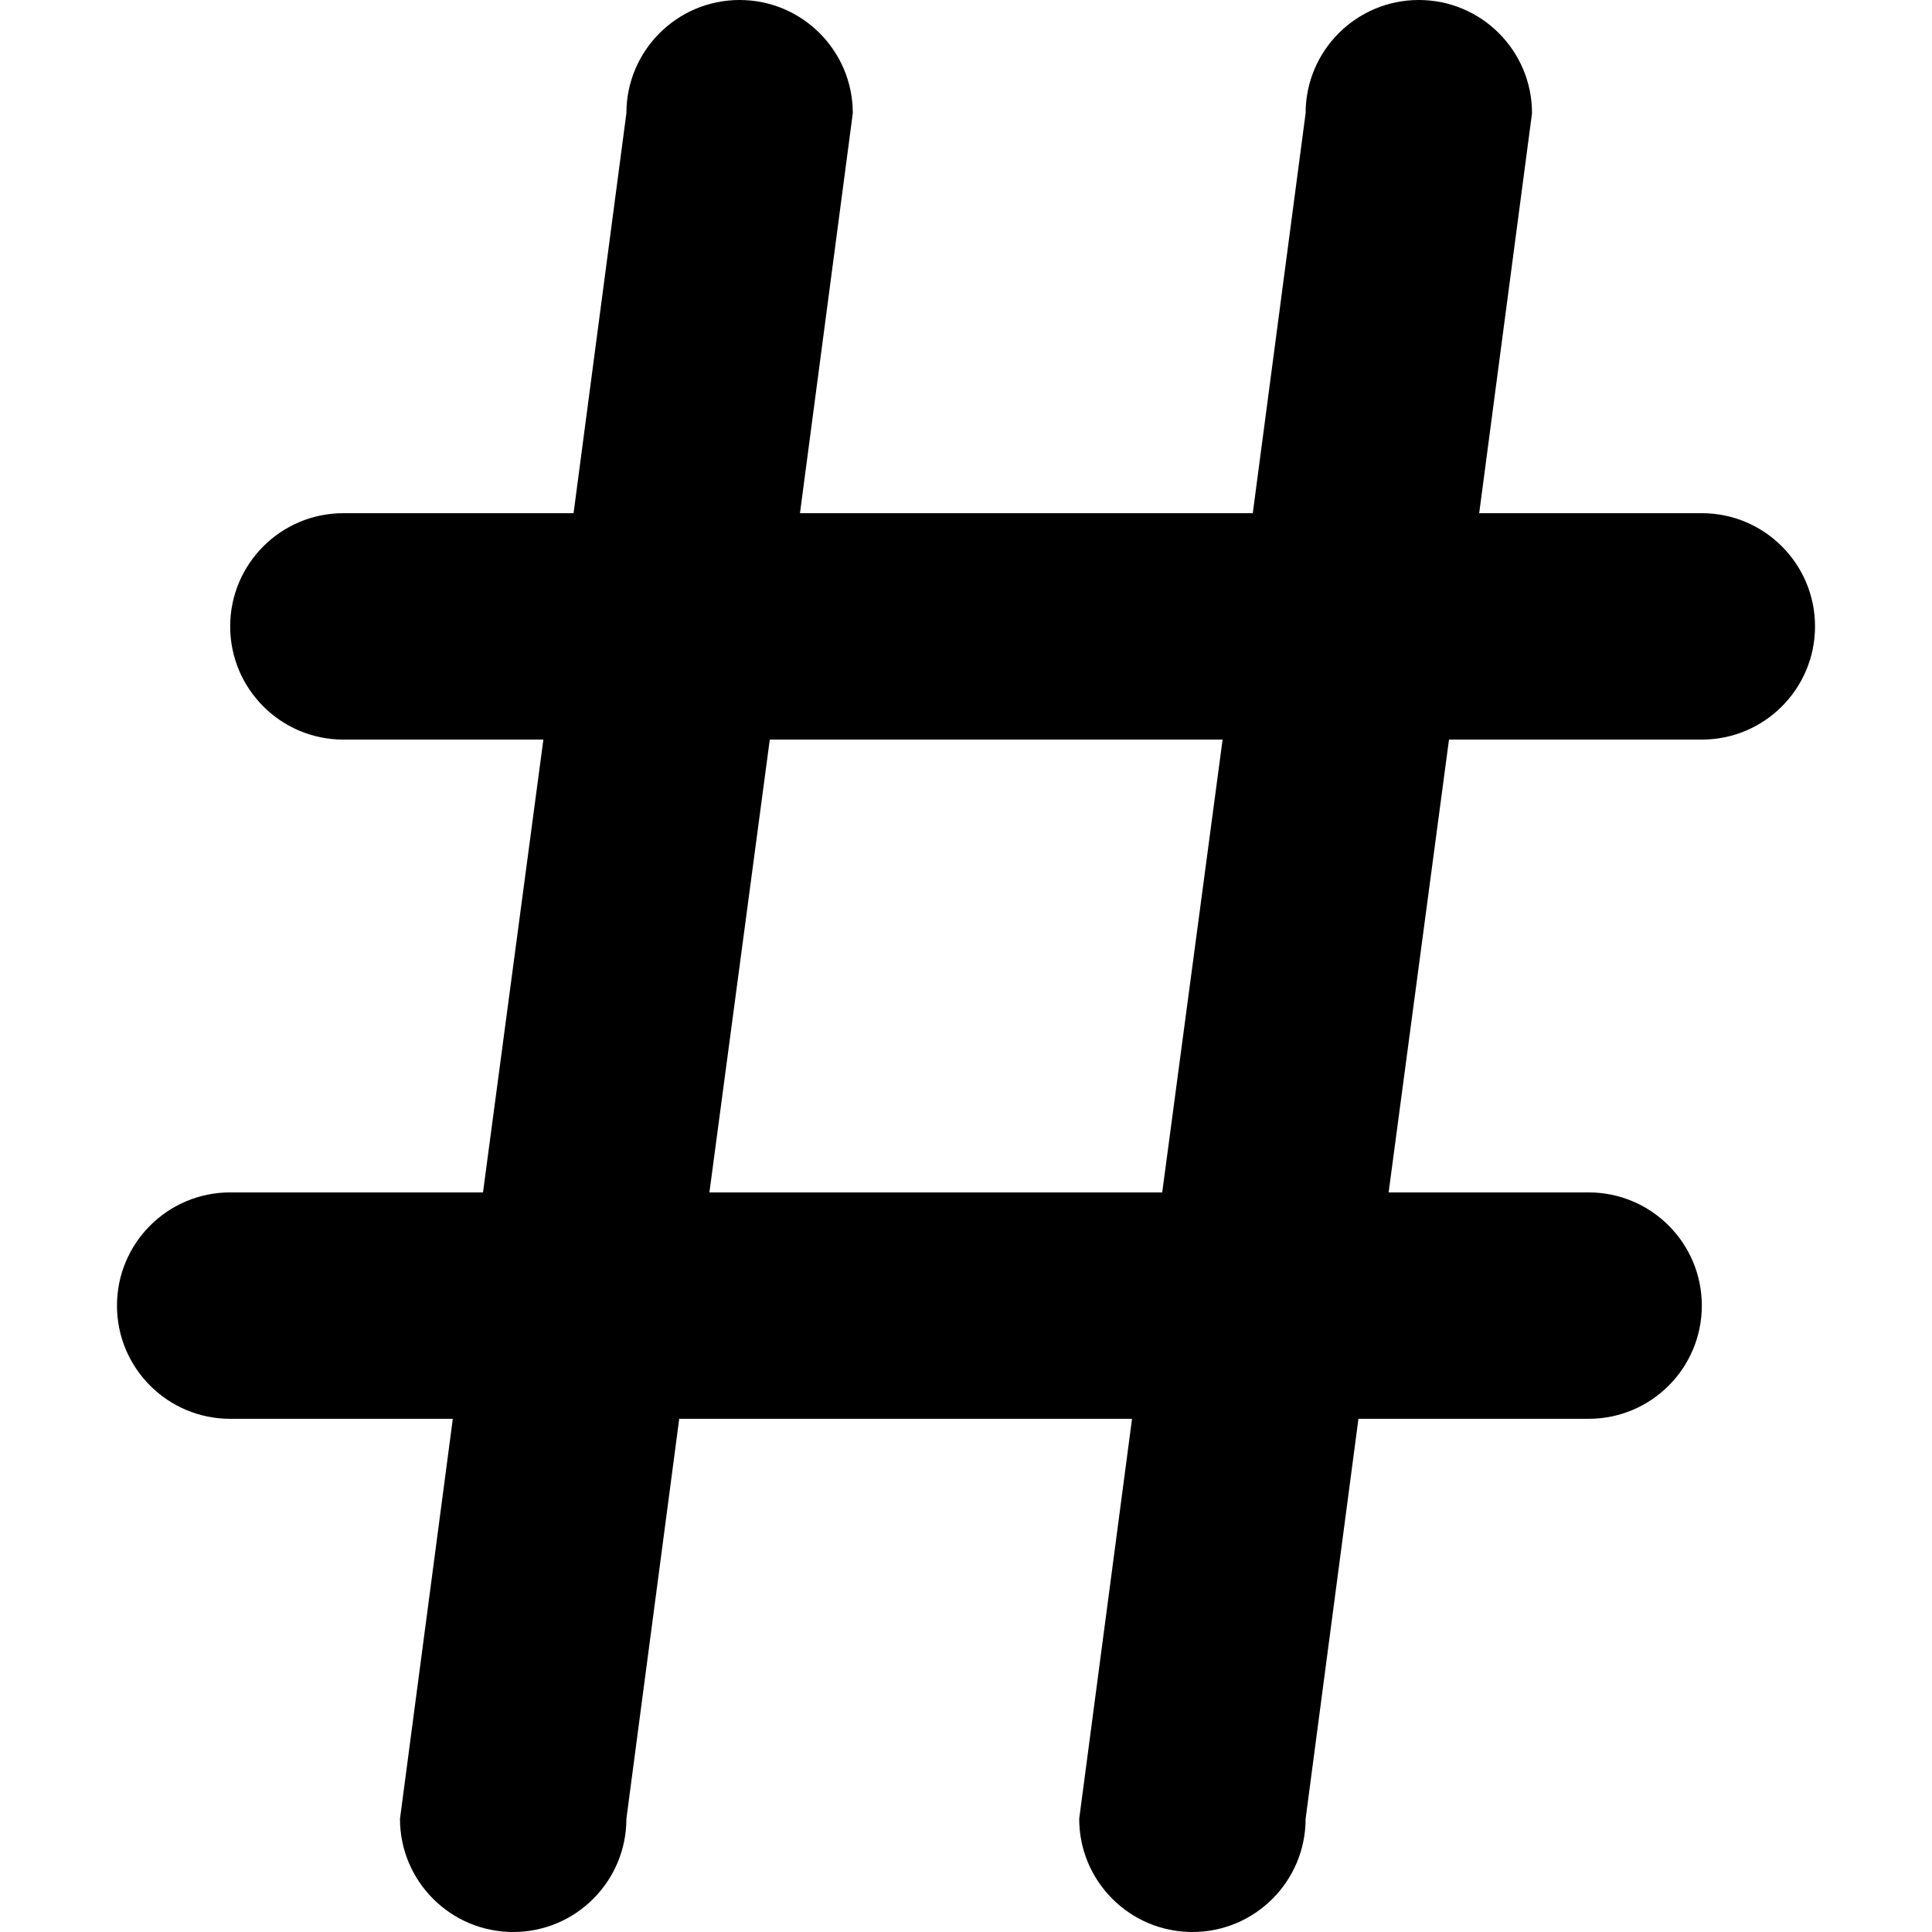
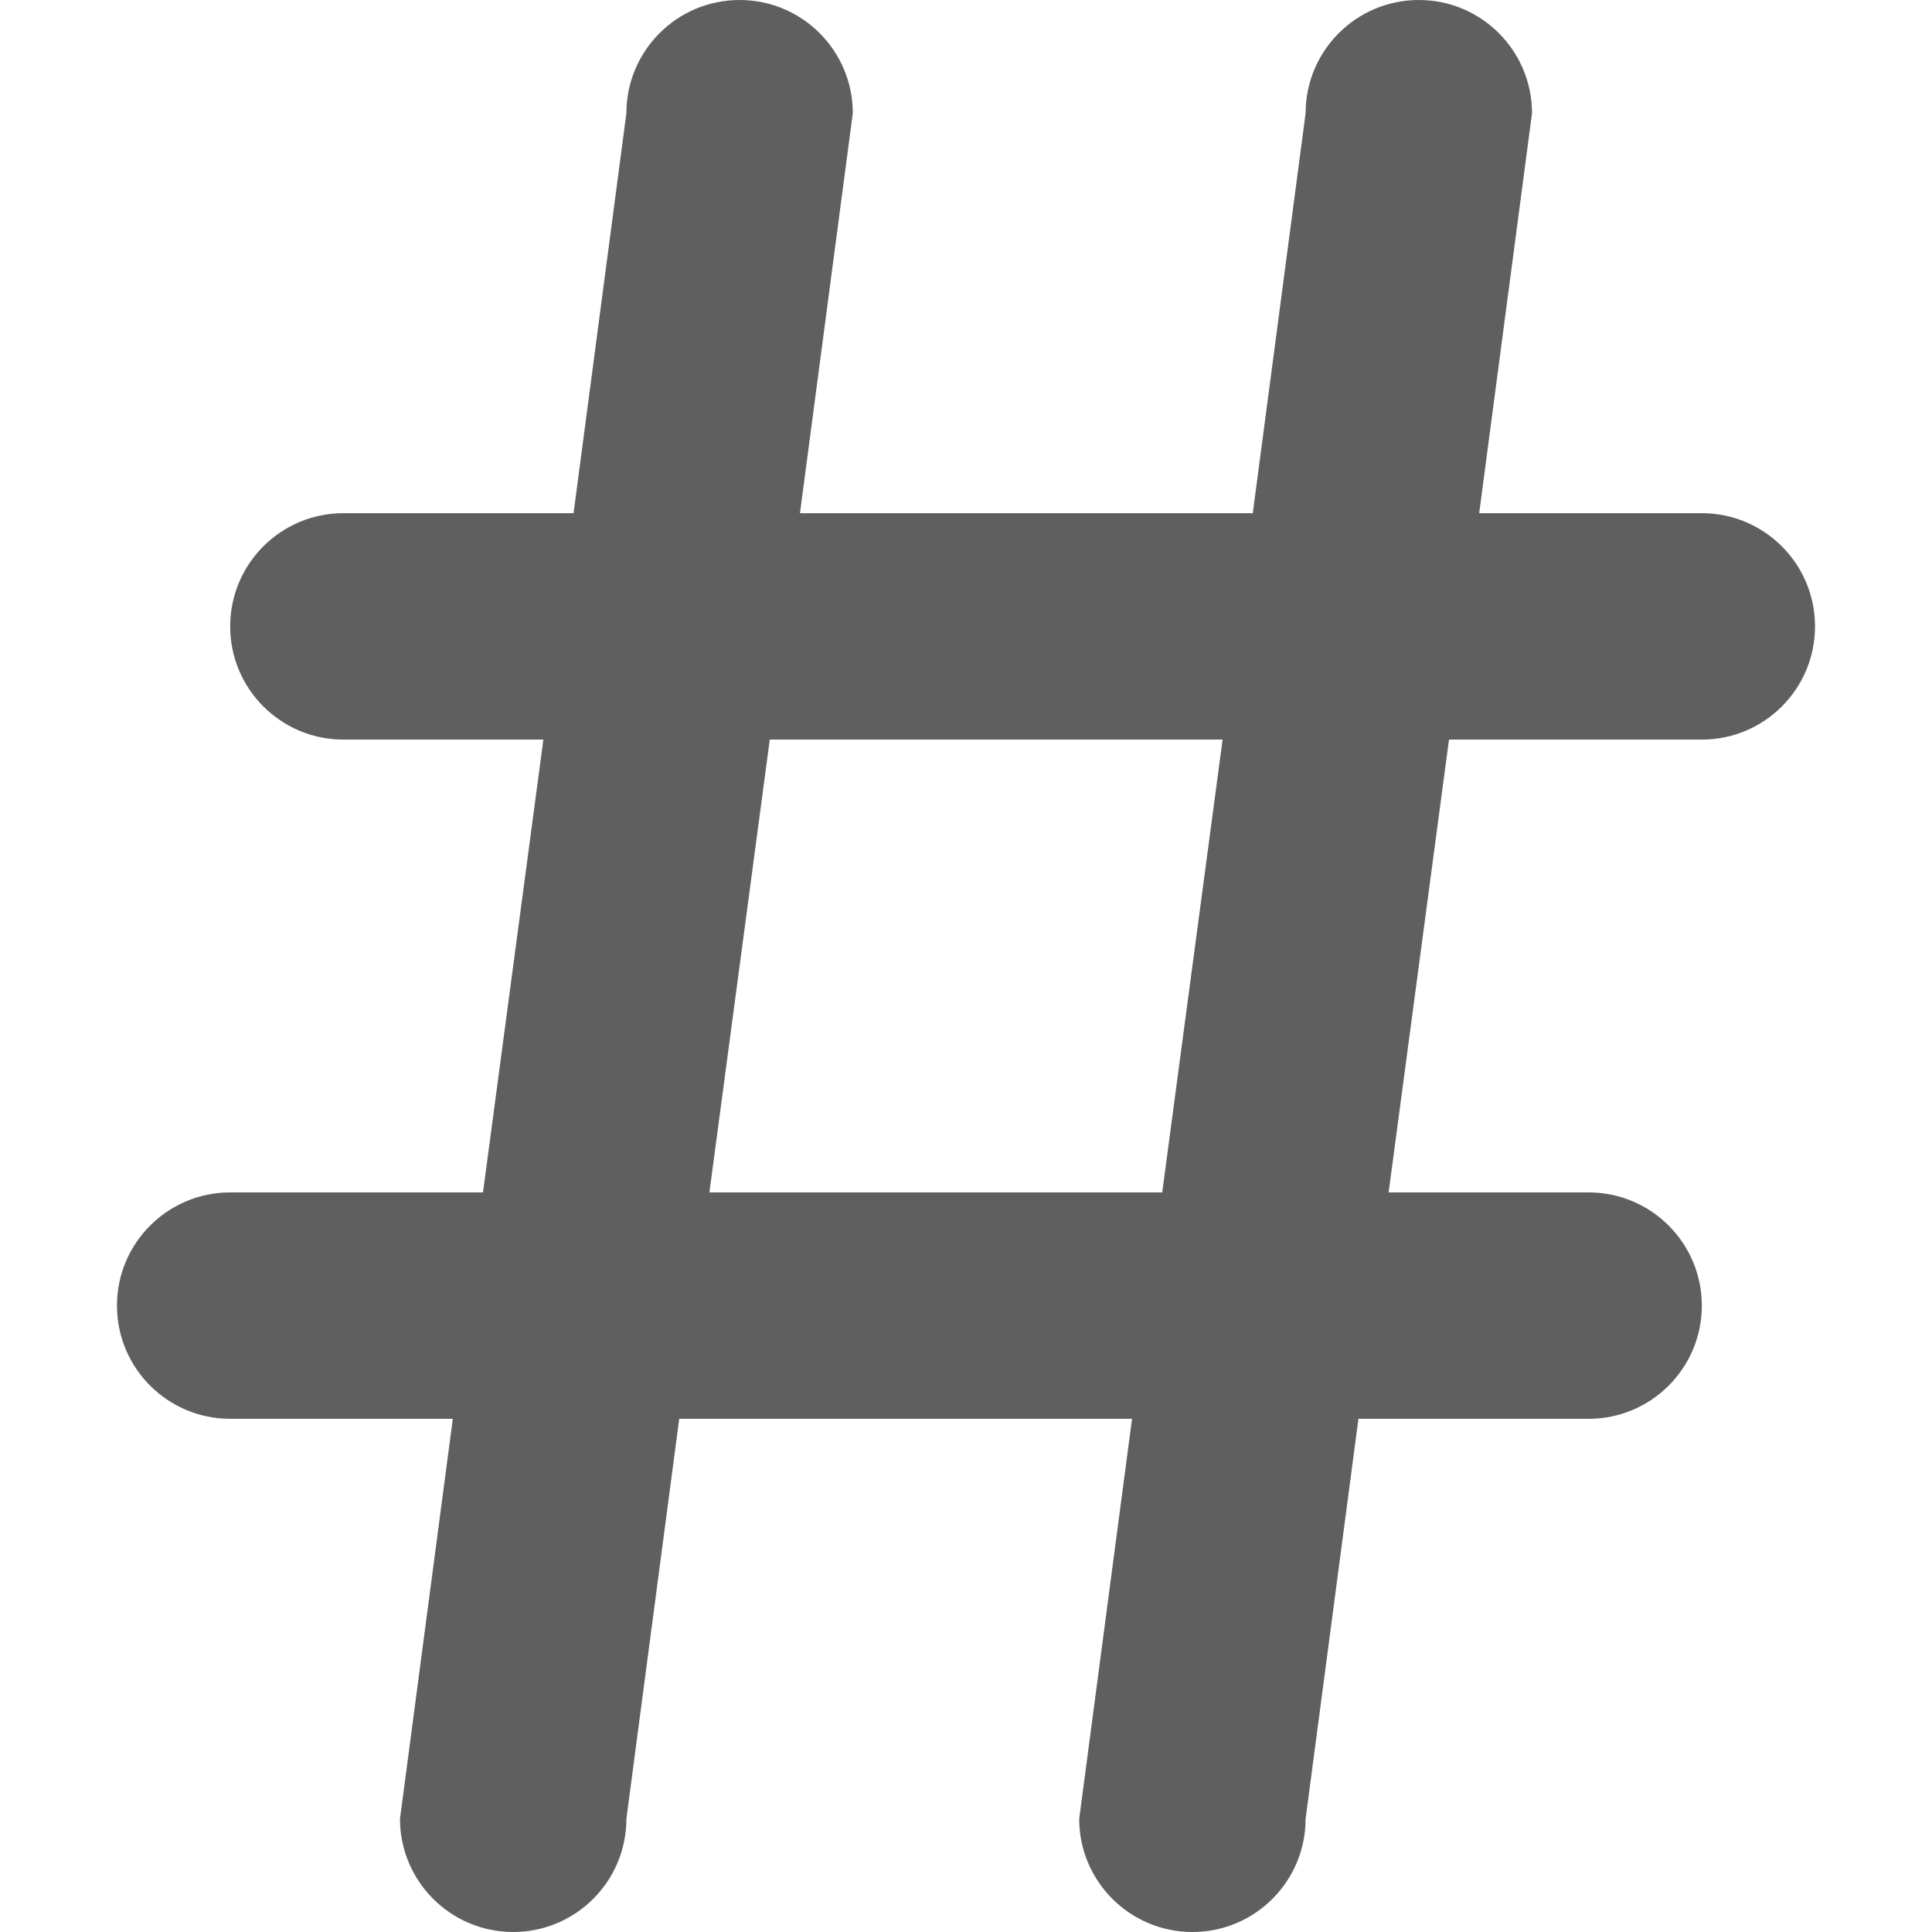
- <svg xmlns="http://www.w3.org/2000/svg" height="512pt" viewBox="-31 0 512 512" width="512pt">
-   <path d="m30 316c-16.57 0-30 13.43-30 30 0 16.566 13.43 30 30 30h59l-14 106c0 16.566 13.43 30 30 30s30-13.434 30-30l14-106h120l-14 106c0 16.566 13.43 30 30 30s30-13.434 30-30l14-106h61c16.57 0 30-13.434 30-30 0-16.57-13.43-30-30-30h-53l16-120h67c16.57 0 30-13.434 30-30 0-16.57-13.43-30-30-30h-59l14-106c0-16.57-13.43-30-30-30s-30 13.43-30 30l-14 106h-120l14-106c0-16.57-13.43-30-30-30s-30 13.43-30 30l-14 106h-61c-16.57 0-30 13.43-30 30 0 16.566 13.43 30 30 30h53l-16 120zm143-120h120l-16 120h-120zm0 0" />
+ <svg xmlns="http://www.w3.org/2000/svg" height="512pt" viewBox="-31 0 512 512" width="512pt" version="1.1" id="svg4">
+   <defs id="defs8" />
+   <path d="m30 316c-16.57 0-30 13.43-30 30 0 16.566 13.43 30 30 30h59l-14 106c0 16.566 13.43 30 30 30s30-13.434 30-30l14-106h120l-14 106c0 16.566 13.43 30 30 30s30-13.434 30-30l14-106h61c16.57 0 30-13.434 30-30 0-16.57-13.43-30-30-30h-53l16-120h67c16.57 0 30-13.434 30-30 0-16.57-13.43-30-30-30h-59l14-106c0-16.57-13.43-30-30-30s-30 13.43-30 30l-14 106h-120l14-106c0-16.57-13.43-30-30-30s-30 13.43-30 30l-14 106h-61c-16.57 0-30 13.43-30 30 0 16.566 13.43 30 30 30h53l-16 120zm143-120h120l-16 120h-120zm0 0" id="path2" style="fill:#5f5f5f;fill-opacity:1" />
</svg>
